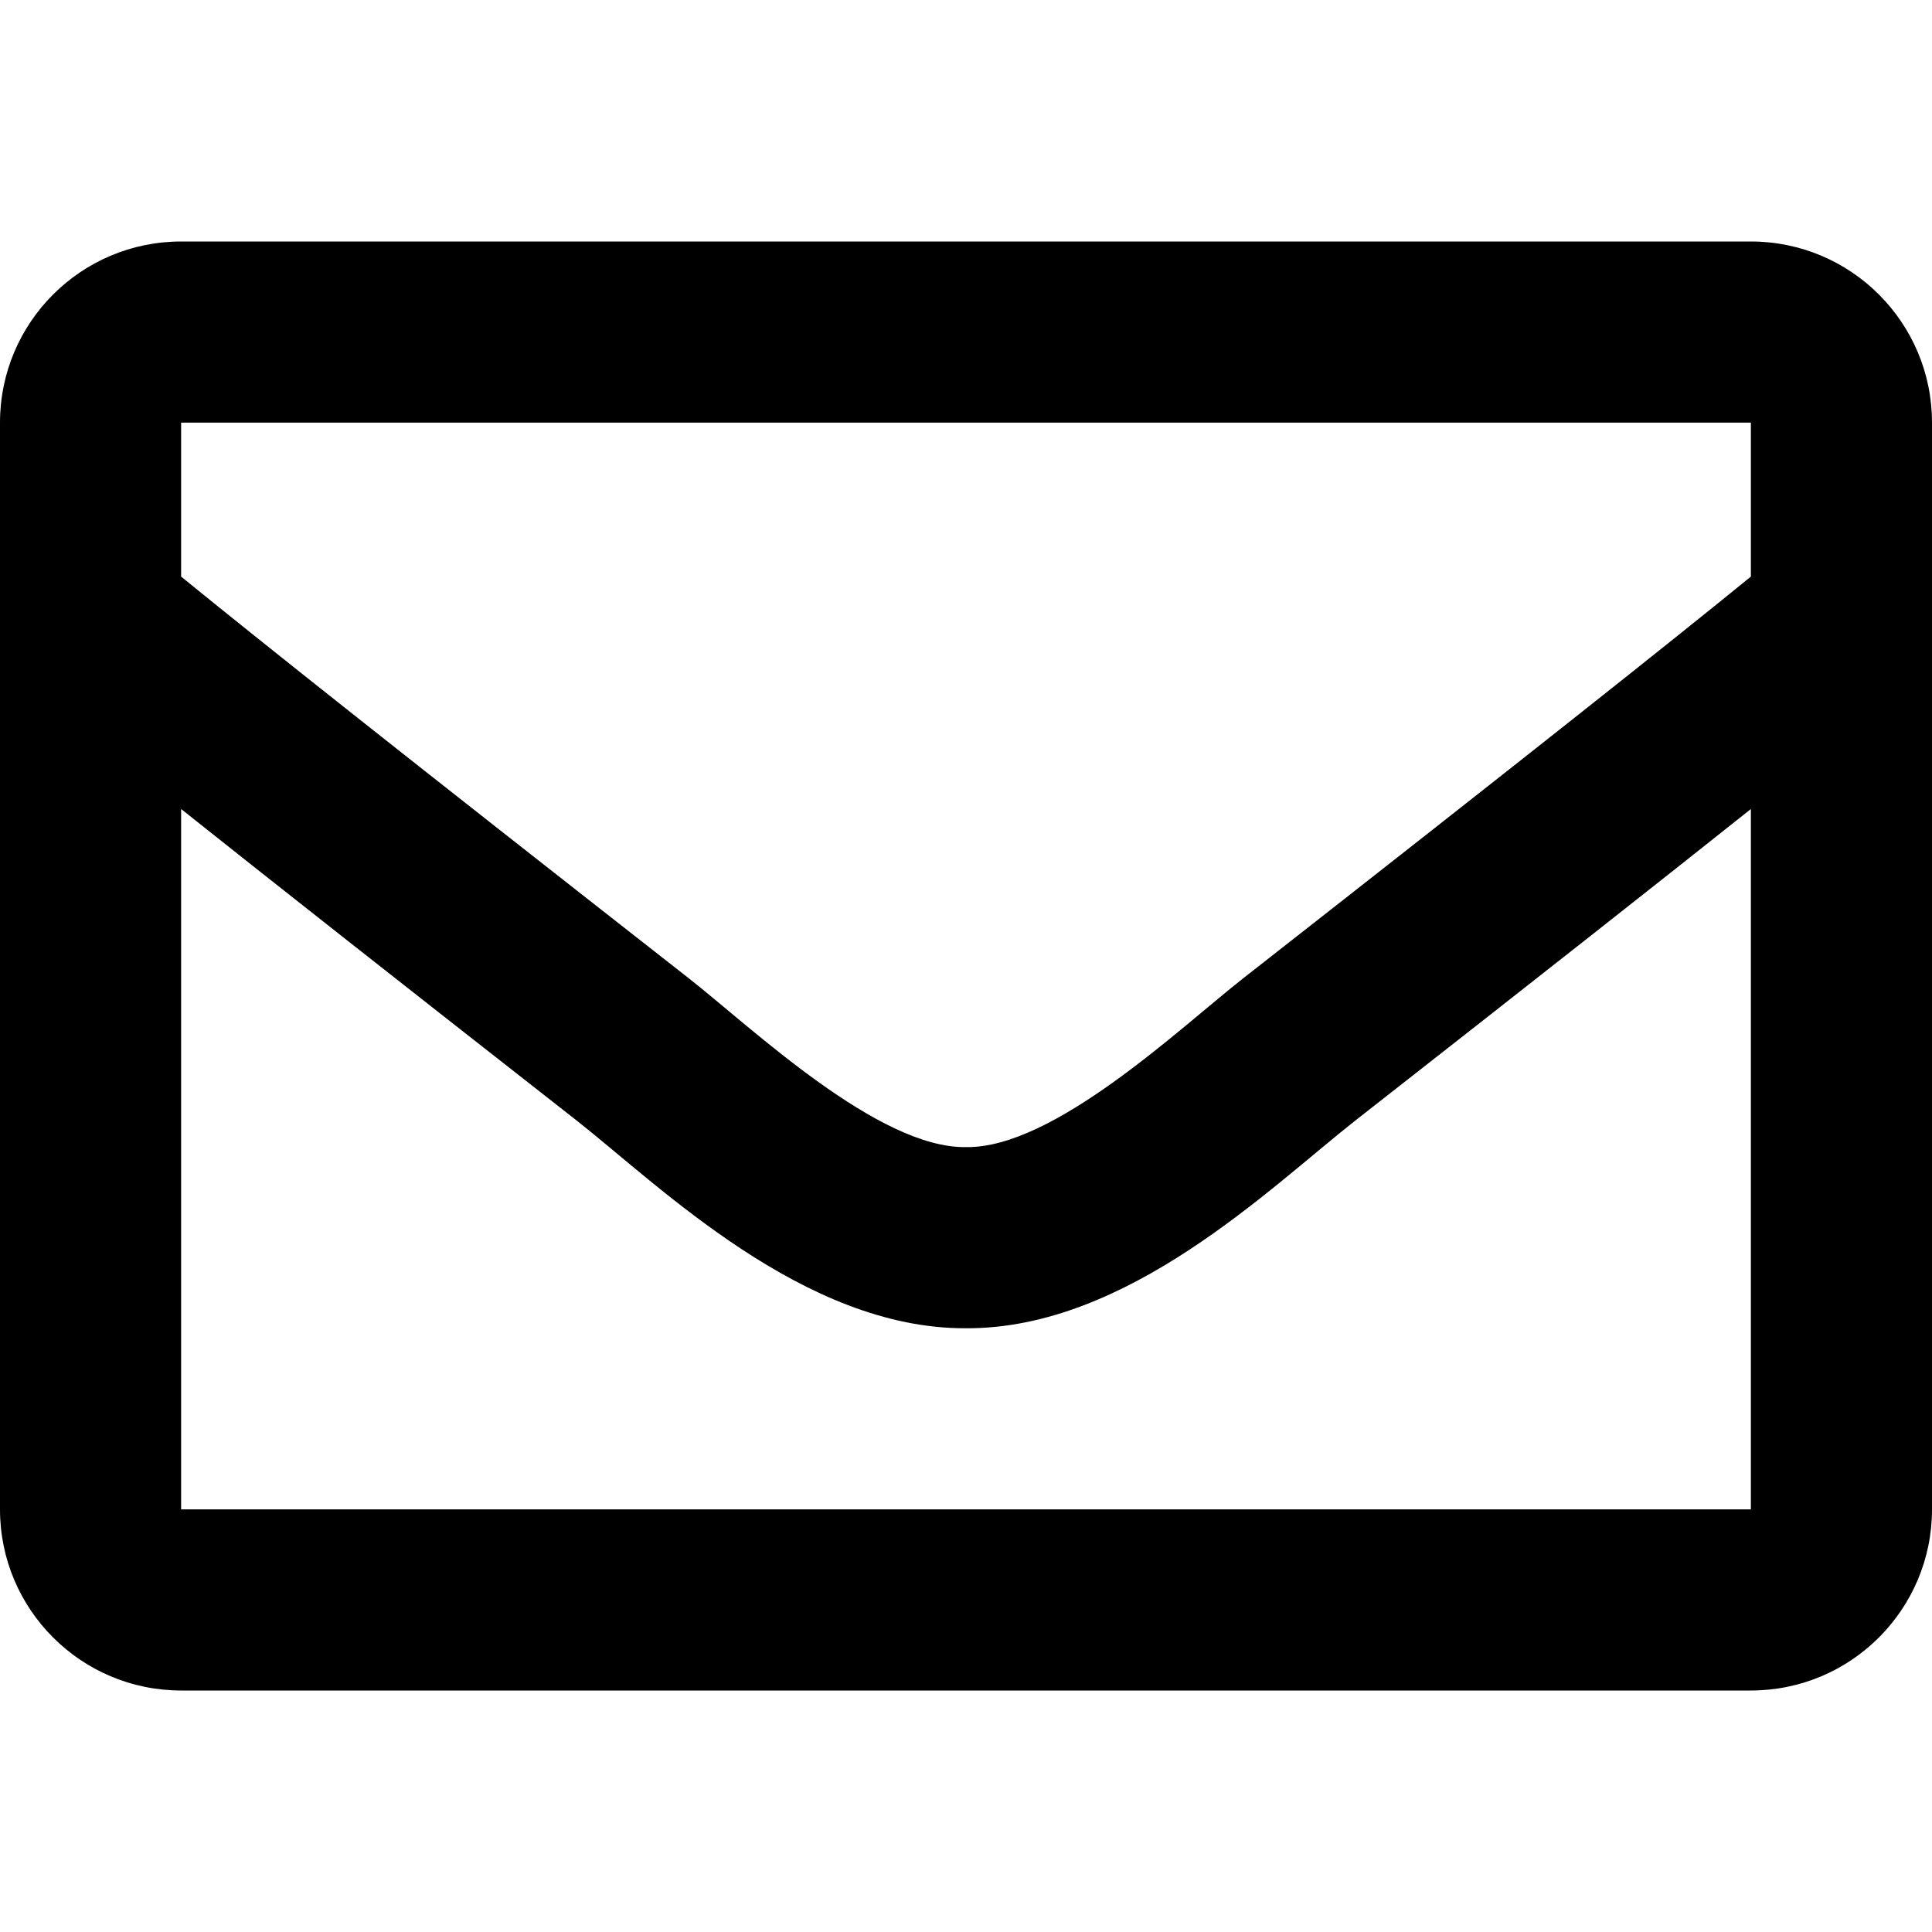
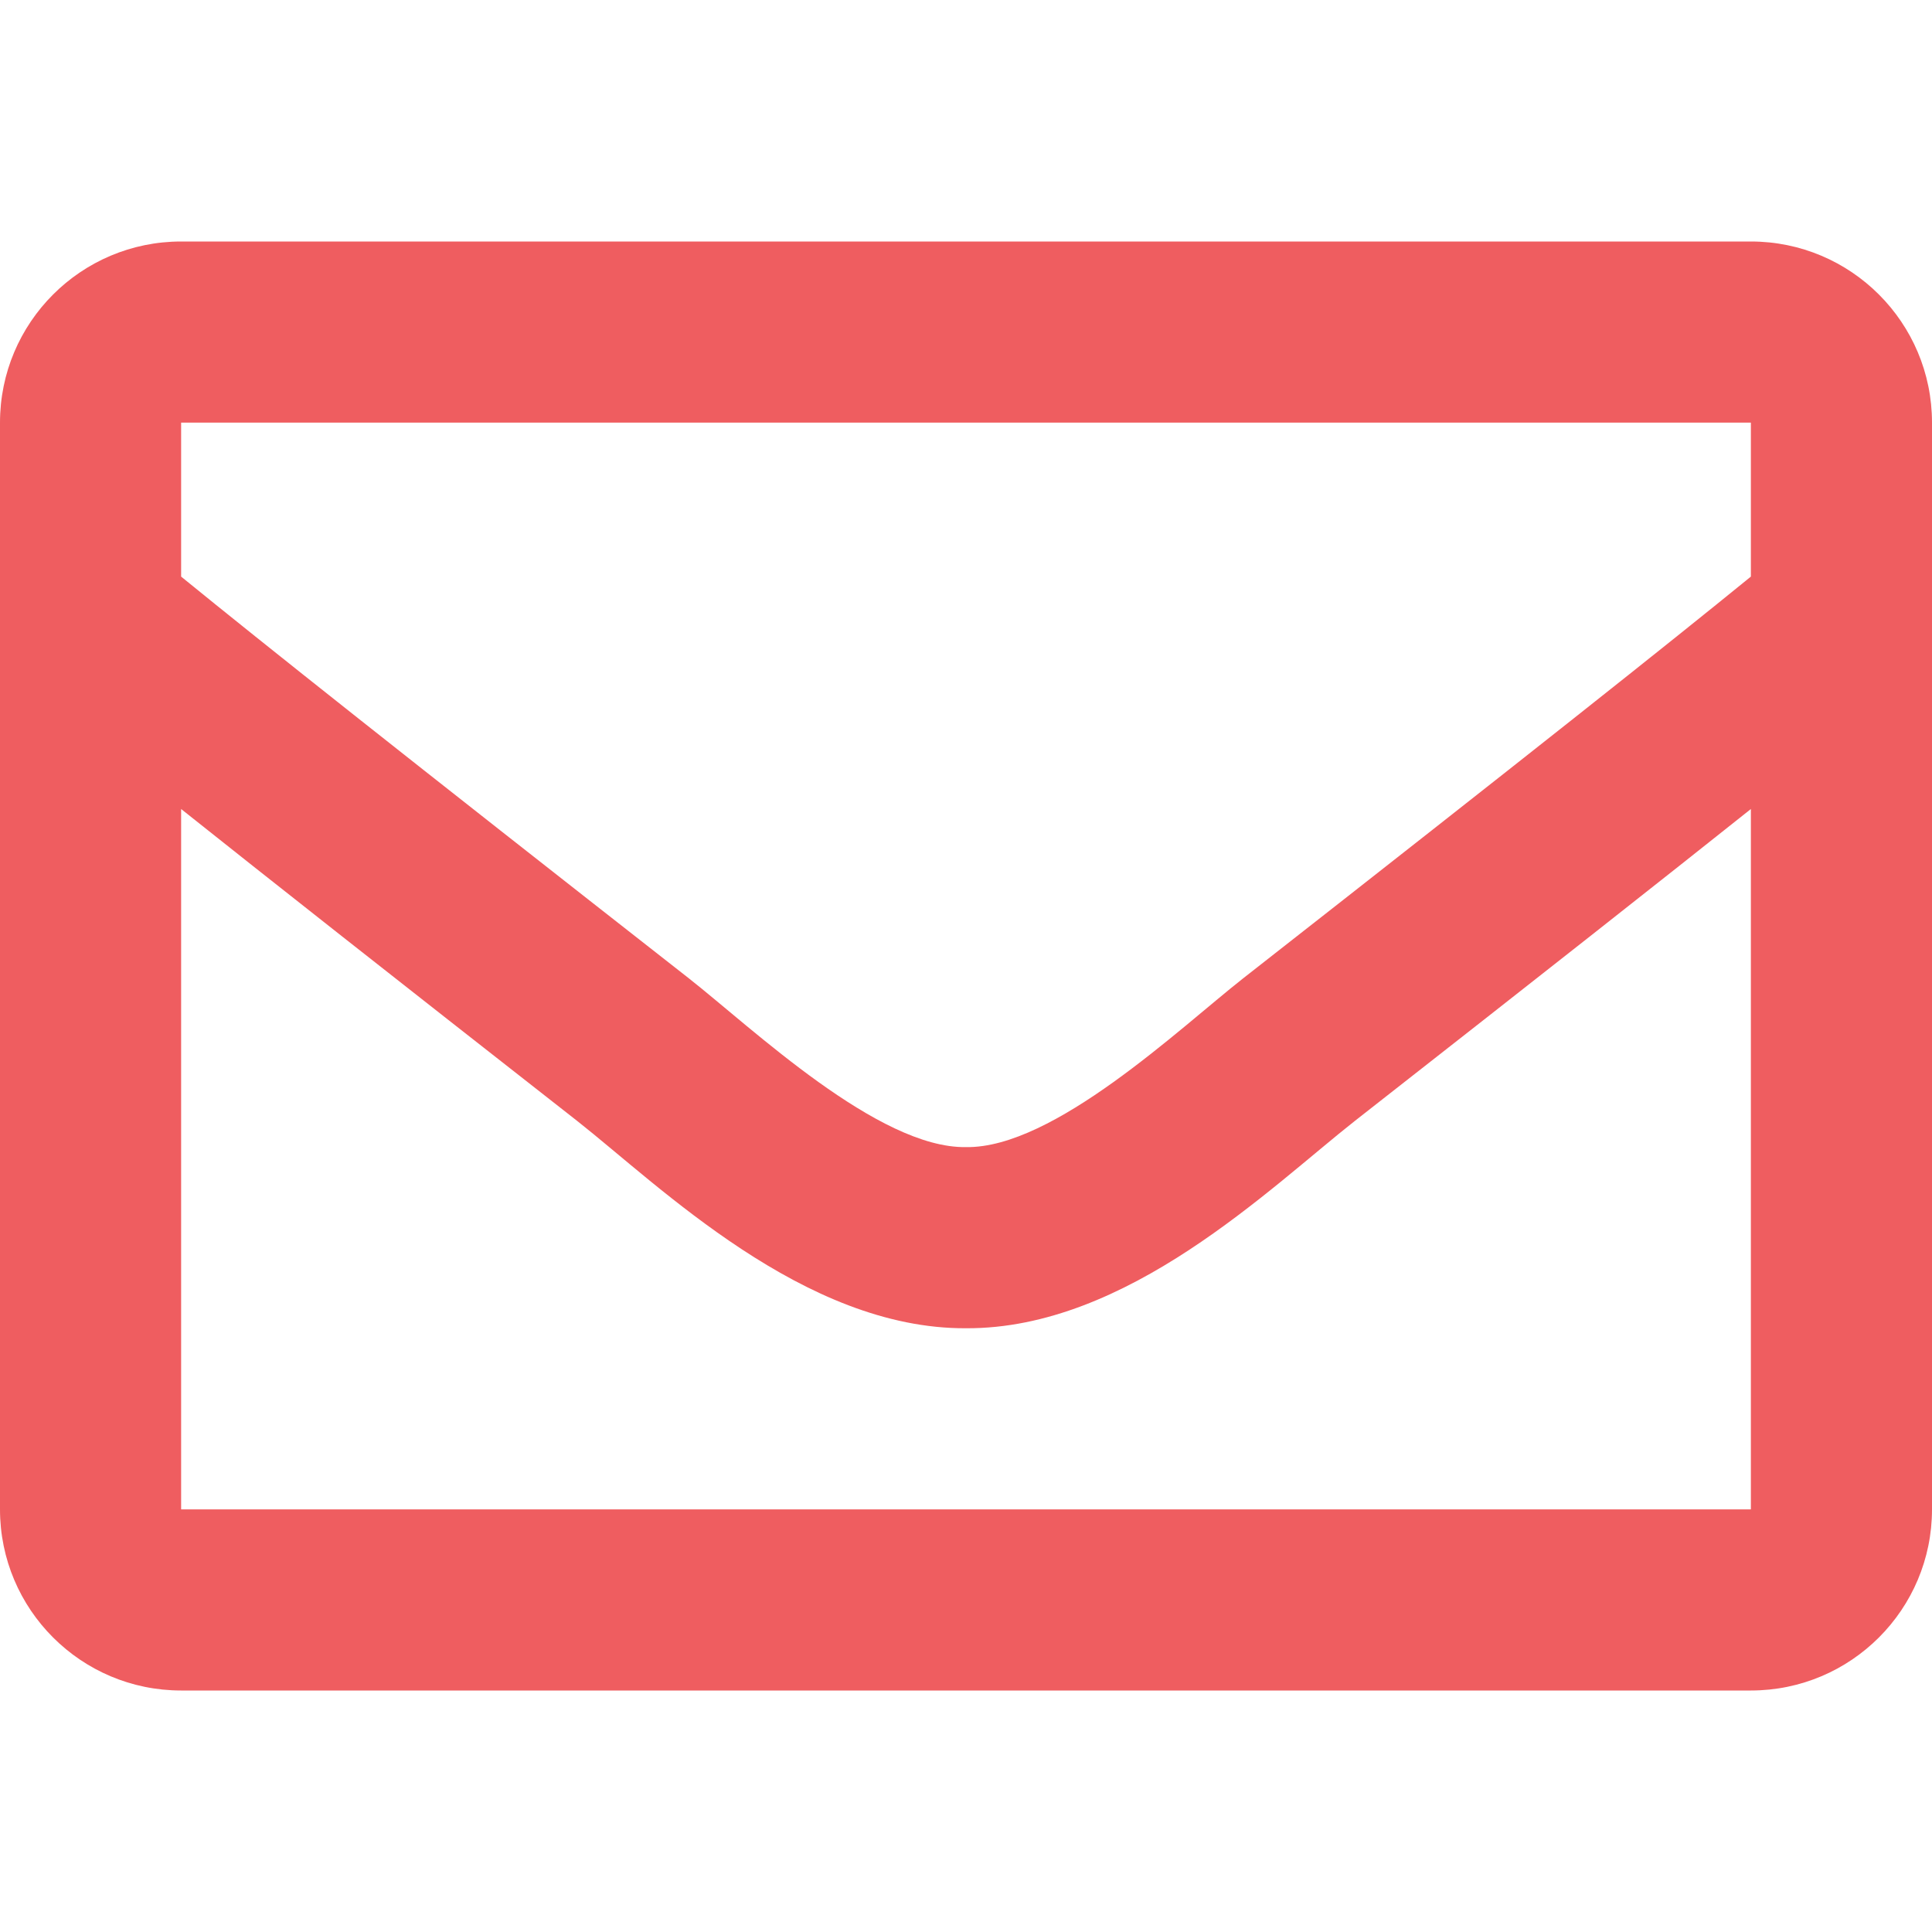
<svg xmlns="http://www.w3.org/2000/svg" aria-hidden="true" focusable="false" data-prefix="far" data-icon="envelope" class="svg-inline--fa fa-envelope fa-w-16" role="img" viewBox="0 0 512 512">
-   <path fill="currentColor" d="M464 64H48C21.49 64 0 85.49 0 112v288c0 26.51 21.49 48 48 48h416c26.51 0 48-21.49 48-48V112c0-26.51-21.49-48-48-48zm0 48v40.805c-22.422 18.259-58.168 46.651-134.587 106.49-16.841 13.247-50.201 45.072-73.413 44.701-23.208.375-56.579-31.459-73.413-44.701C106.18 199.465 70.425 171.067 48 152.805V112h416zM48 400V214.398c22.914 18.251 55.409 43.862 104.938 82.646 21.857 17.205 60.134 55.186 103.062 54.955 42.717.231 80.509-37.199 103.053-54.947 49.528-38.783 82.032-64.401 104.947-82.653V400H48z" />
+   <path fill="#EF5D60" d="M464 64H48C21.49 64 0 85.49 0 112v288c0 26.51 21.49 48 48 48h416c26.51 0 48-21.49 48-48V112c0-26.51-21.49-48-48-48zm0 48v40.805c-22.422 18.259-58.168 46.651-134.587 106.49-16.841 13.247-50.201 45.072-73.413 44.701-23.208.375-56.579-31.459-73.413-44.701C106.18 199.465 70.425 171.067 48 152.805V112h416zM48 400V214.398c22.914 18.251 55.409 43.862 104.938 82.646 21.857 17.205 60.134 55.186 103.062 54.955 42.717.231 80.509-37.199 103.053-54.947 49.528-38.783 82.032-64.401 104.947-82.653V400H48z" />
</svg>
